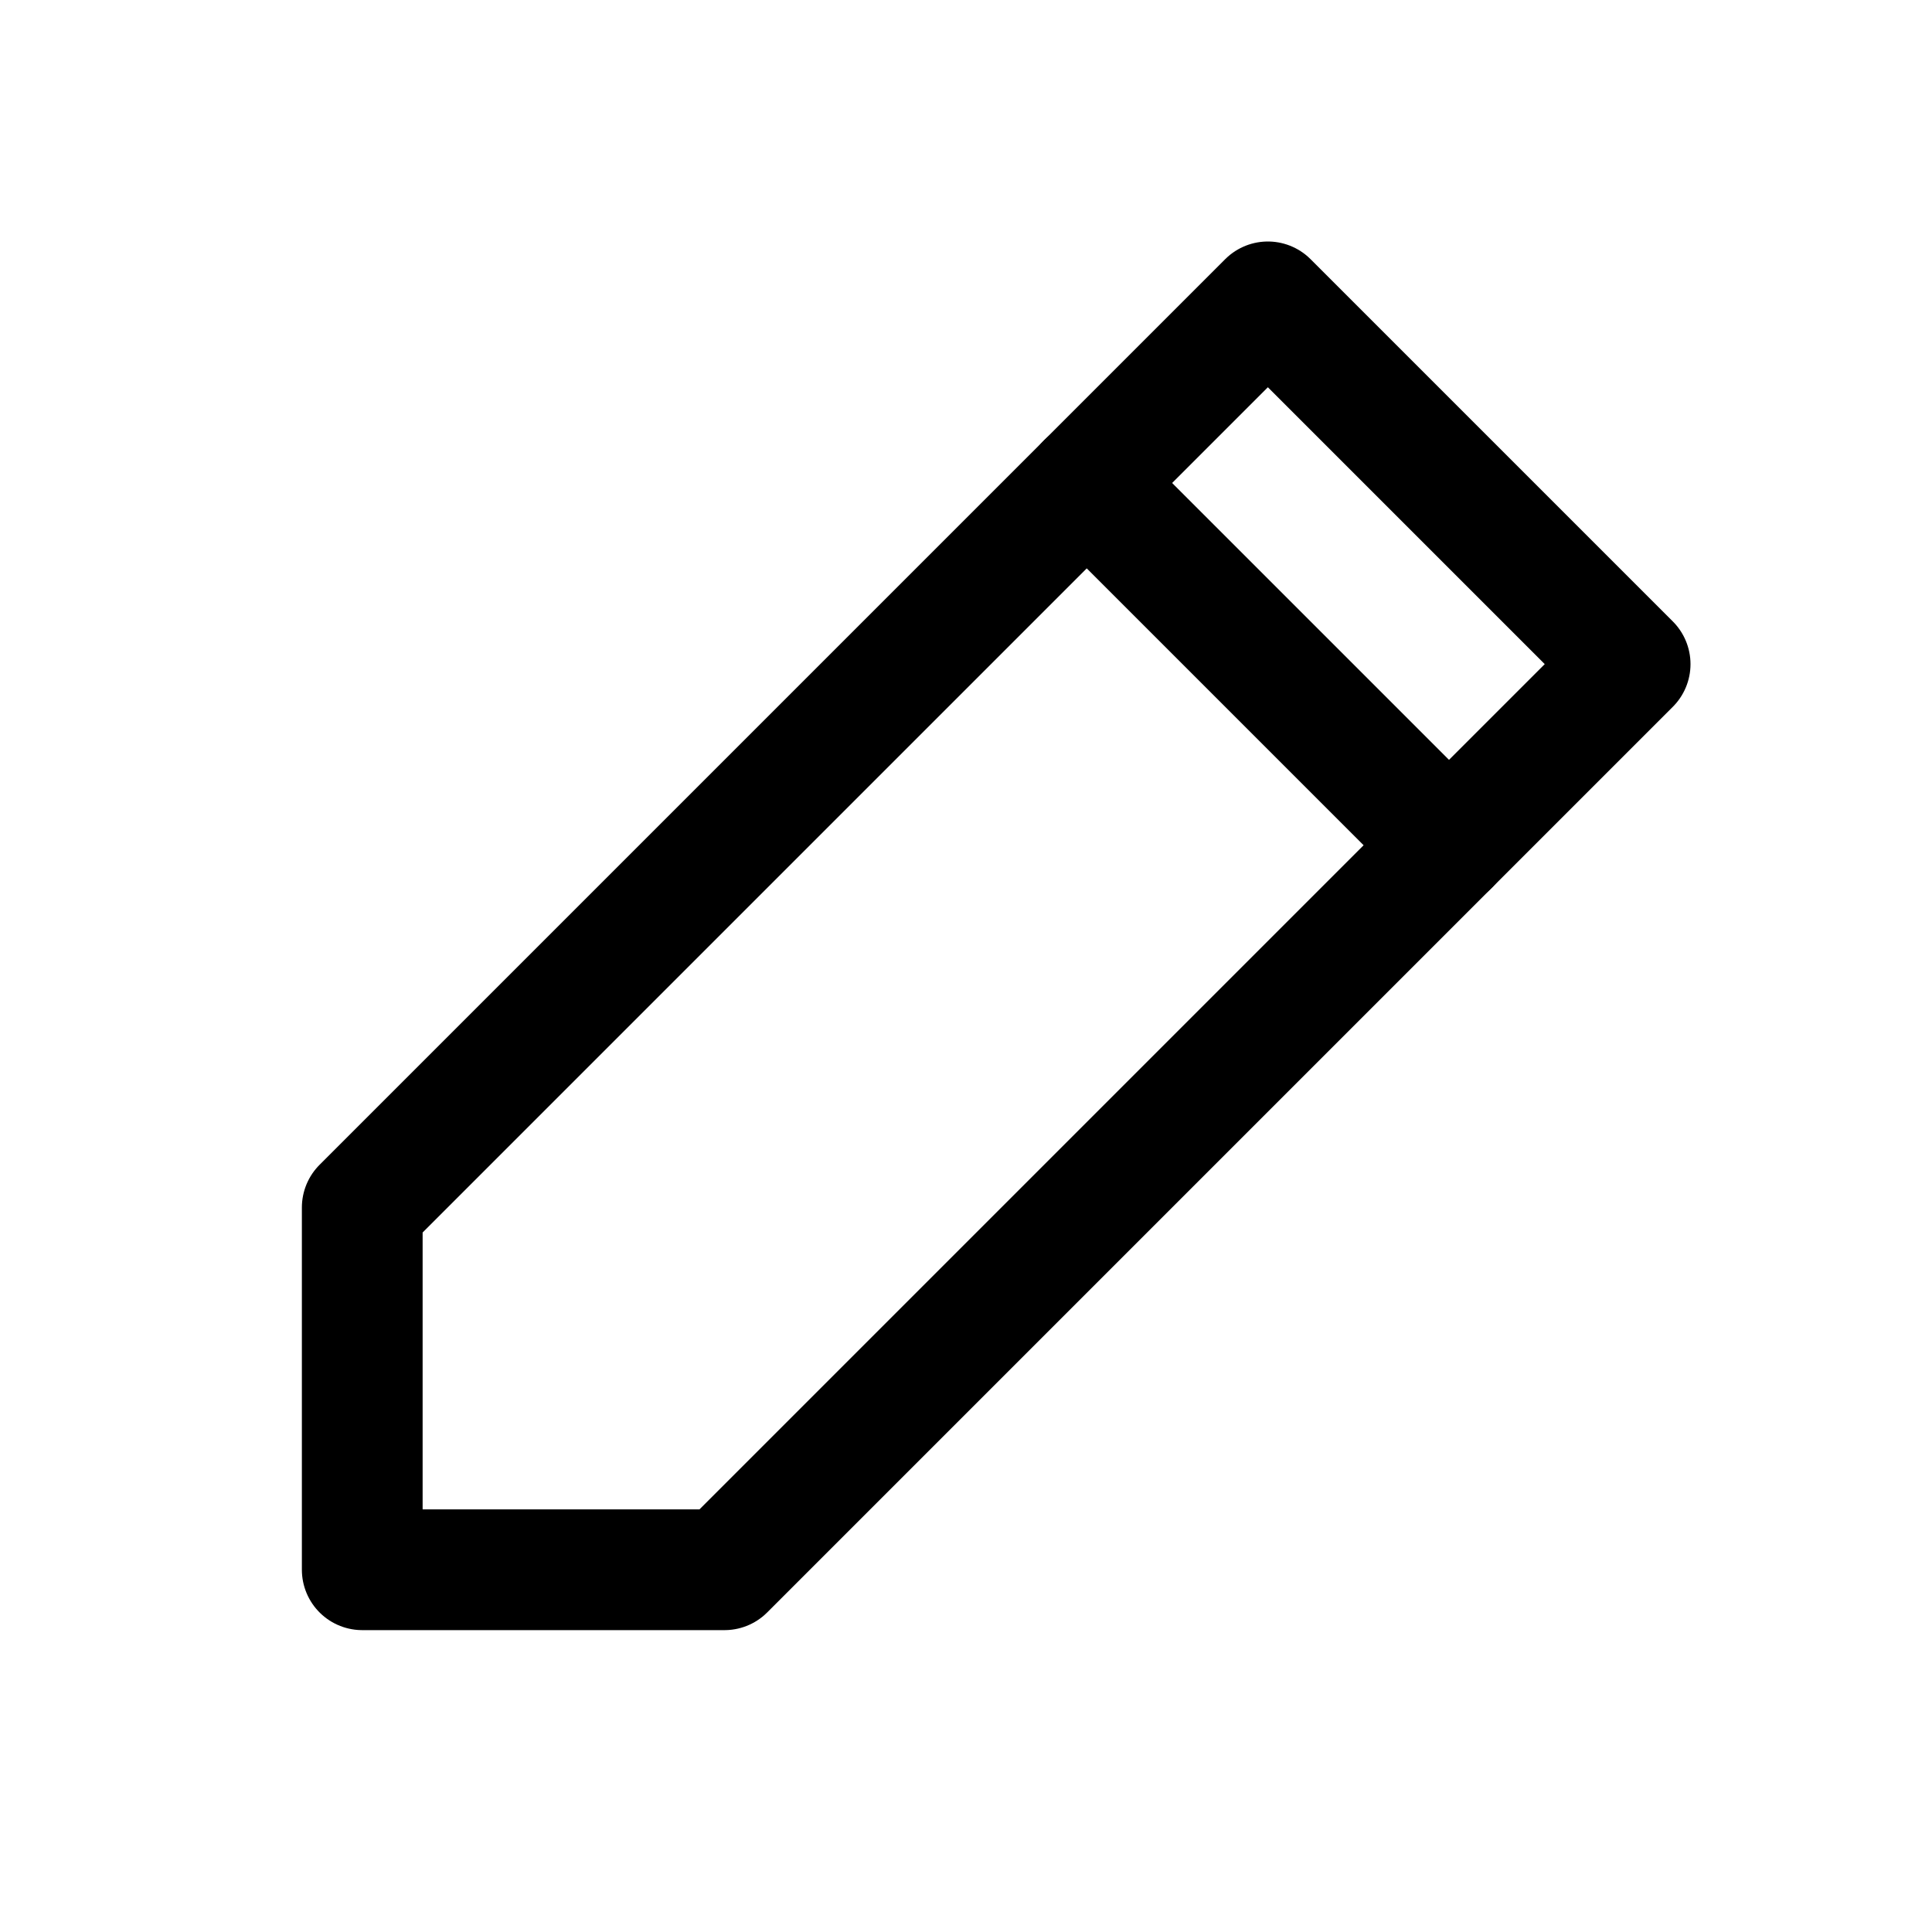
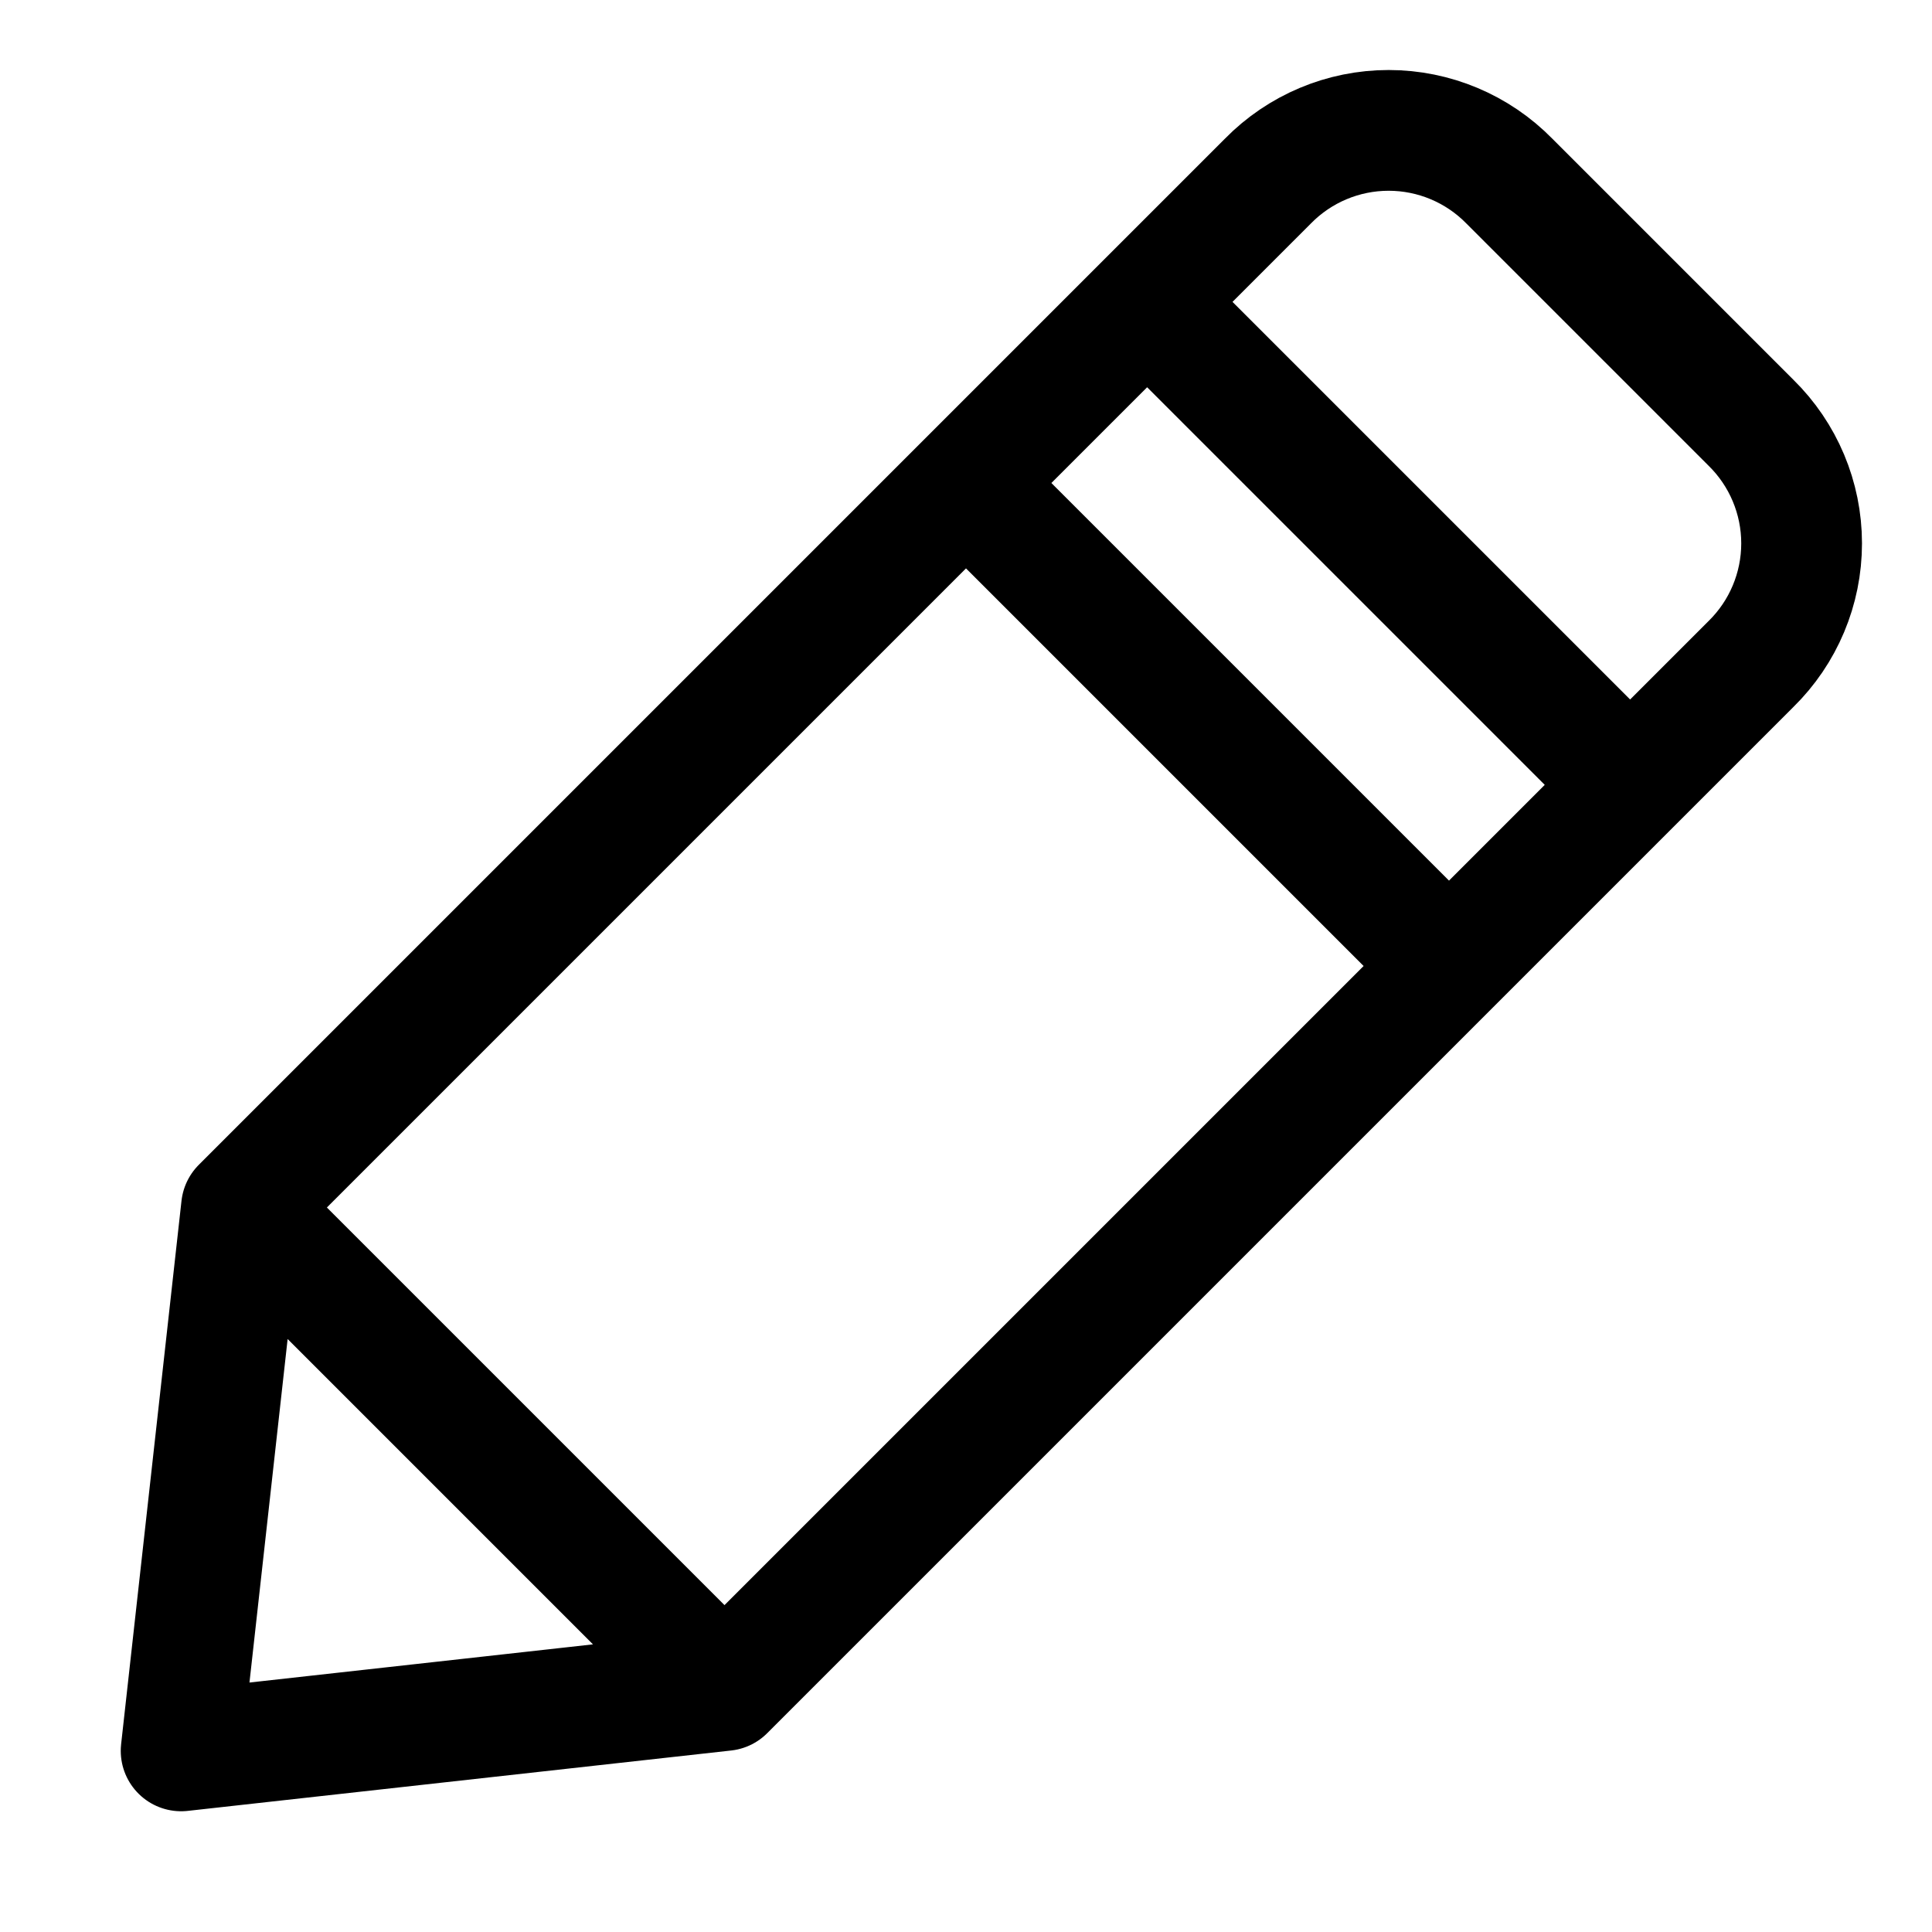
<svg xmlns="http://www.w3.org/2000/svg" viewBox="0 0 16 16" fill="none" stroke="#000" stroke-width="1" stroke-linecap="round" stroke-linejoin="round">
-   <path d="M10.5 2.5 13.5 5.5 6 13H3v-3z" />
-   <path d="M9 4l3 3" />
+   <path d="m9.5 2.5 1-1a1.4 1.4 0 0 1 2 0l2 2a1.4 1.4 0 0 1 0 2l-1 1M9.5 2.5l4 4-7.5 7.5-4.5.5.5-4.5zM2 10l4 4m2-10 4 4" />
</svg>
